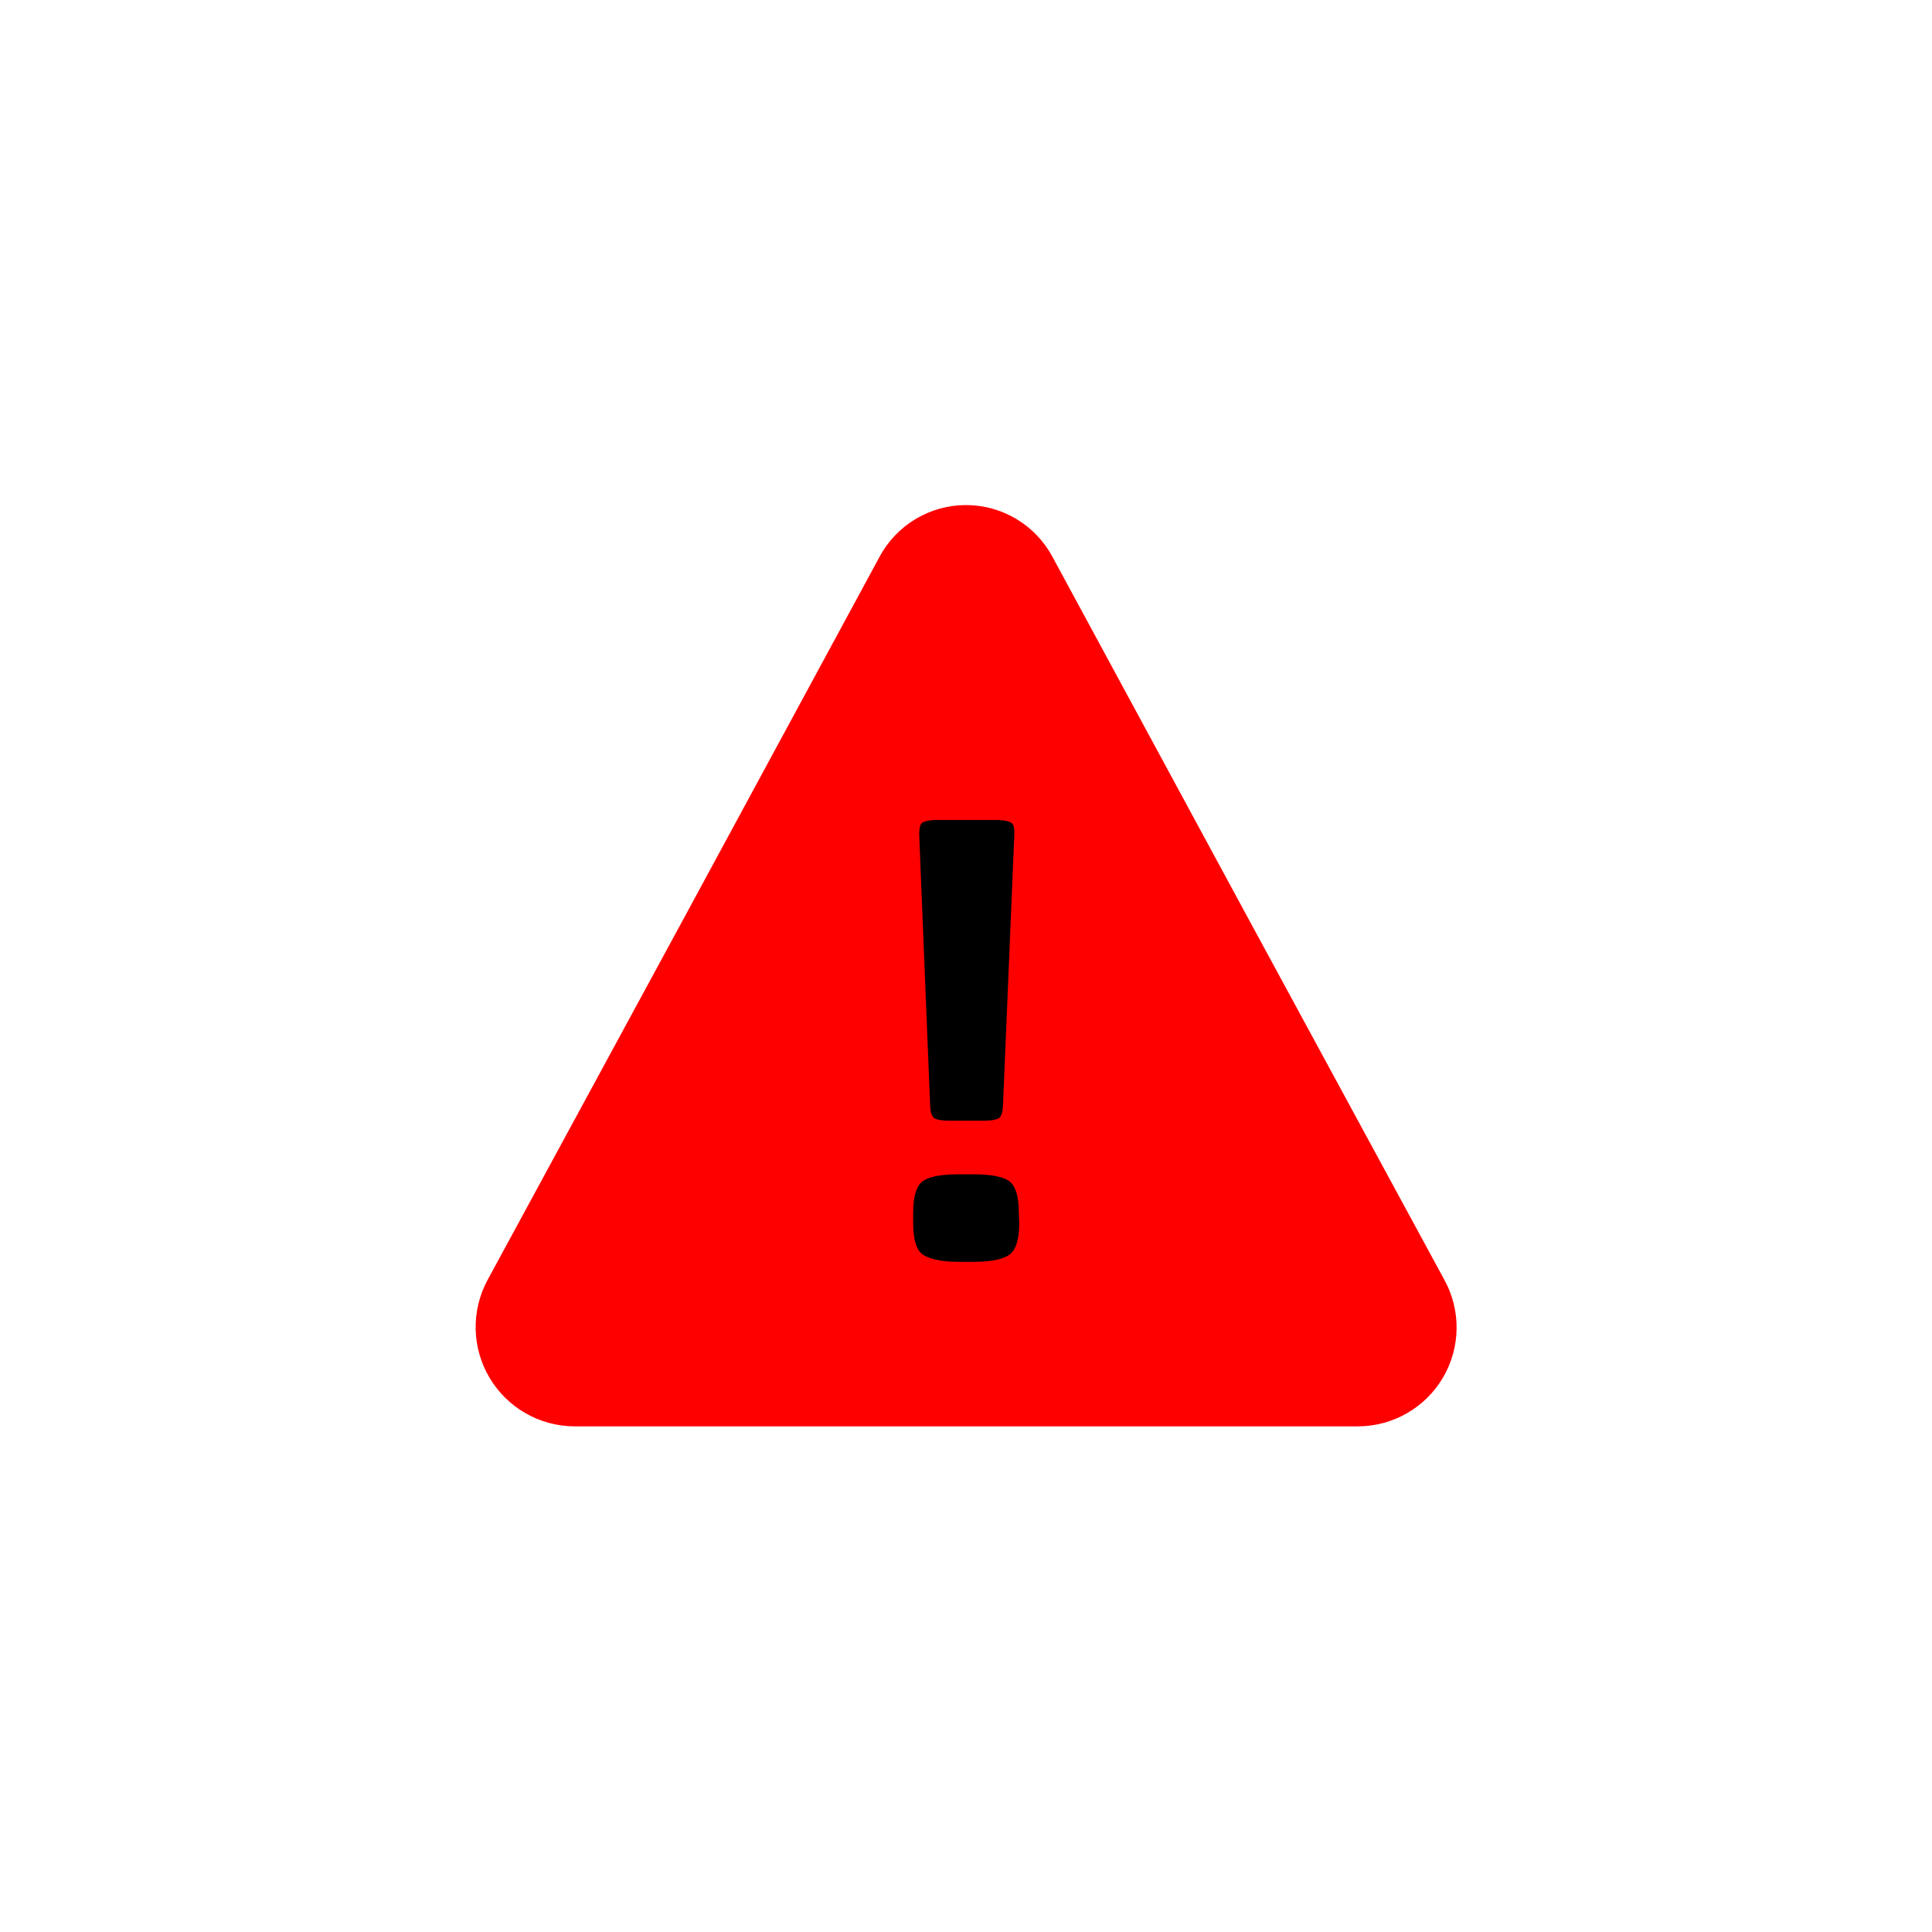
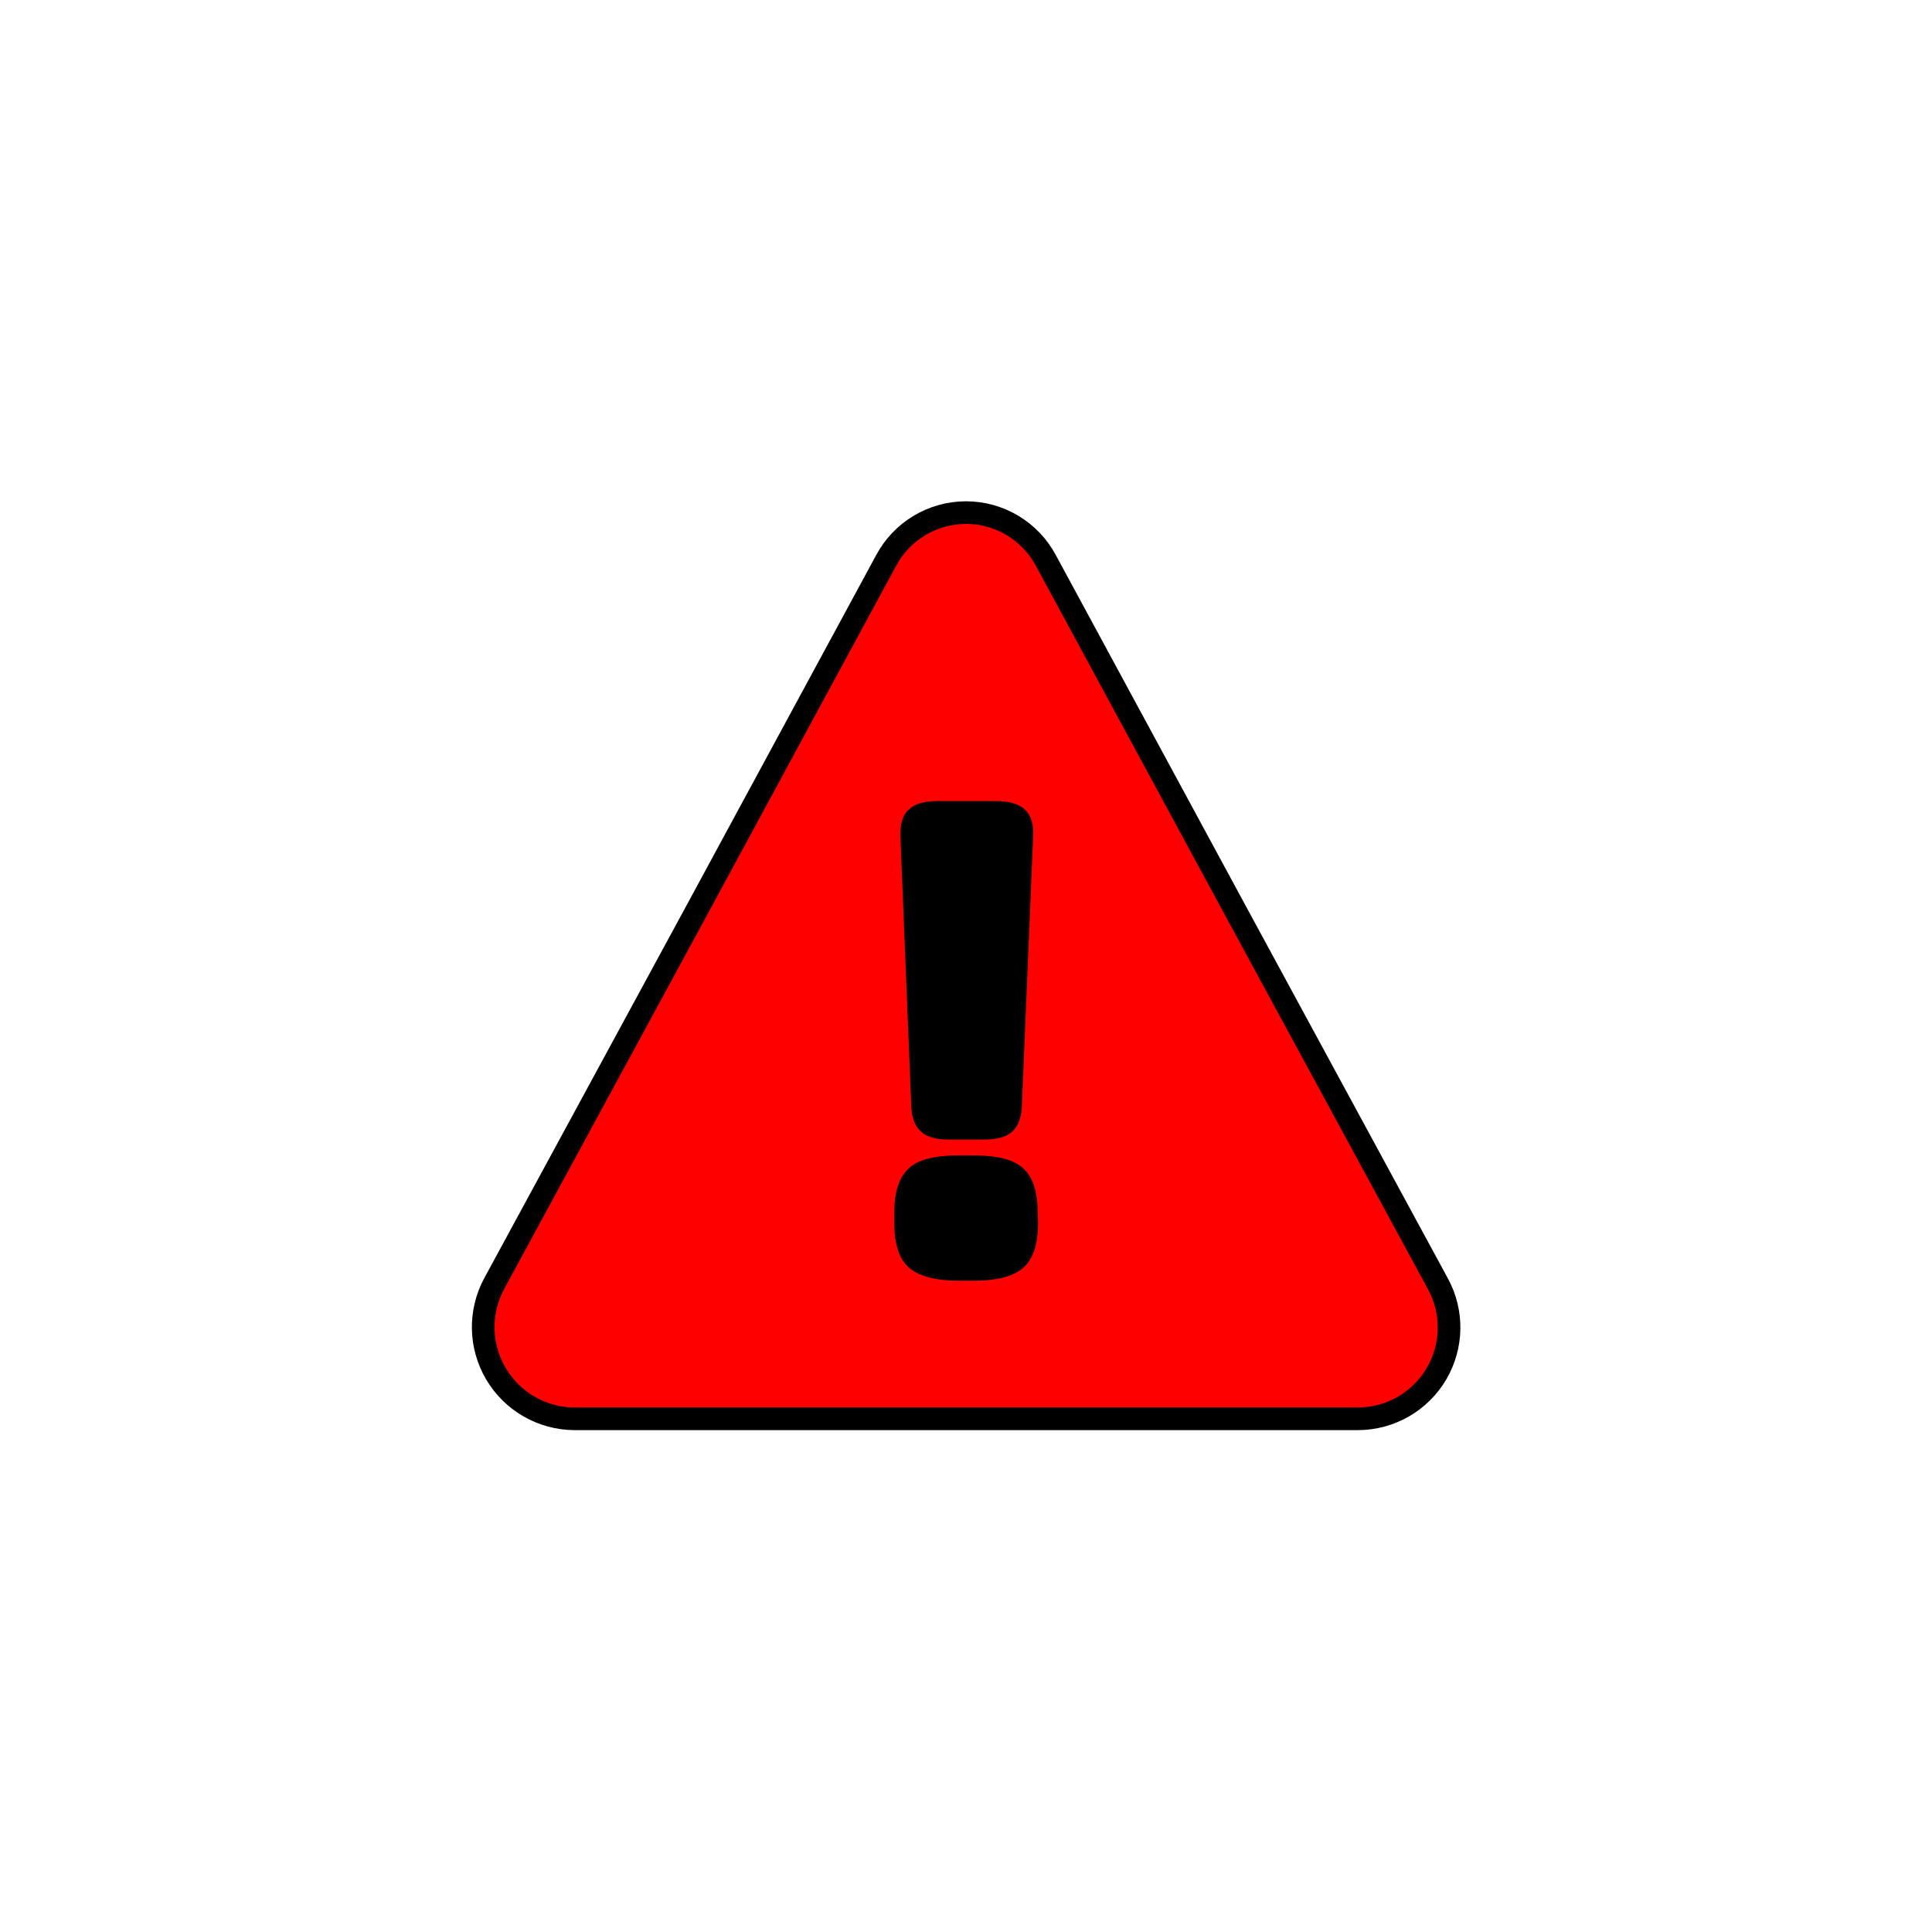
<svg xmlns="http://www.w3.org/2000/svg" viewBox="0 0 512 512">
  <rect x="230" y="200" width="60" height="150" fill="black" />
-   <path fill="red" stroke="red" stroke-miterlimit="10" stroke-width="4" d="m381 340.1-52.8-97.3-51-94.2a24 24 0 00-42.4 0l-51 94.2-52.8 97.3a24.3 24.3 0 0021.2 35.9h207.7a24.2 24.2 0 0021.1-35.9ZM243 216.6q1.5-1.3 5.5-1.3h15.3c2.7 0 4.5.4 5.6 1.3s1.5 2.4 1.4 4.7l-3 71.8c-.1 2.3-.7 3.8-1.6 4.6s-2.7 1.3-5.4 1.3h-9.4c-2.6 0-4.4-.5-5.3-1.3s-1.5-2.3-1.6-4.6l-2.9-71.9c0-2.2.4-3.8 1.4-4.6Zm29.1 107.6q0 7-3 9.6c-2 1.7-5.7 2.6-11 2.6H254c-5.4 0-9-1-11-2.6s-3-5-3-9.6v-2.9q0-7 3-9.6c2-1.7 5.6-2.5 11-2.5h4c5.4 0 9 .8 11 2.5s3 5 3 9.6Z" />
+   <path fill="red" stroke="black" stroke-miterlimit="10" stroke-width="6" d="m381 340.1-52.8-97.3-51-94.2a24 24 0 00-42.4 0l-51 94.2-52.8 97.3a24.3 24.3 0 0021.2 35.9h207.7a24.2 24.2 0 0021.1-35.9ZM243 216.6q1.5-1.3 5.5-1.3h15.3c2.7 0 4.5.4 5.6 1.3s1.5 2.4 1.4 4.7l-3 71.8c-.1 2.3-.7 3.8-1.6 4.6s-2.7 1.3-5.4 1.3h-9.4c-2.6 0-4.4-.5-5.3-1.3s-1.5-2.3-1.6-4.6l-2.9-71.9c0-2.2.4-3.8 1.4-4.6Zm29.1 107.6q0 7-3 9.6c-2 1.7-5.7 2.6-11 2.6H254c-5.4 0-9-1-11-2.6s-3-5-3-9.6v-2.9q0-7 3-9.6c2-1.7 5.6-2.5 11-2.5h4c5.4 0 9 .8 11 2.5s3 5 3 9.6Z" />
</svg>
